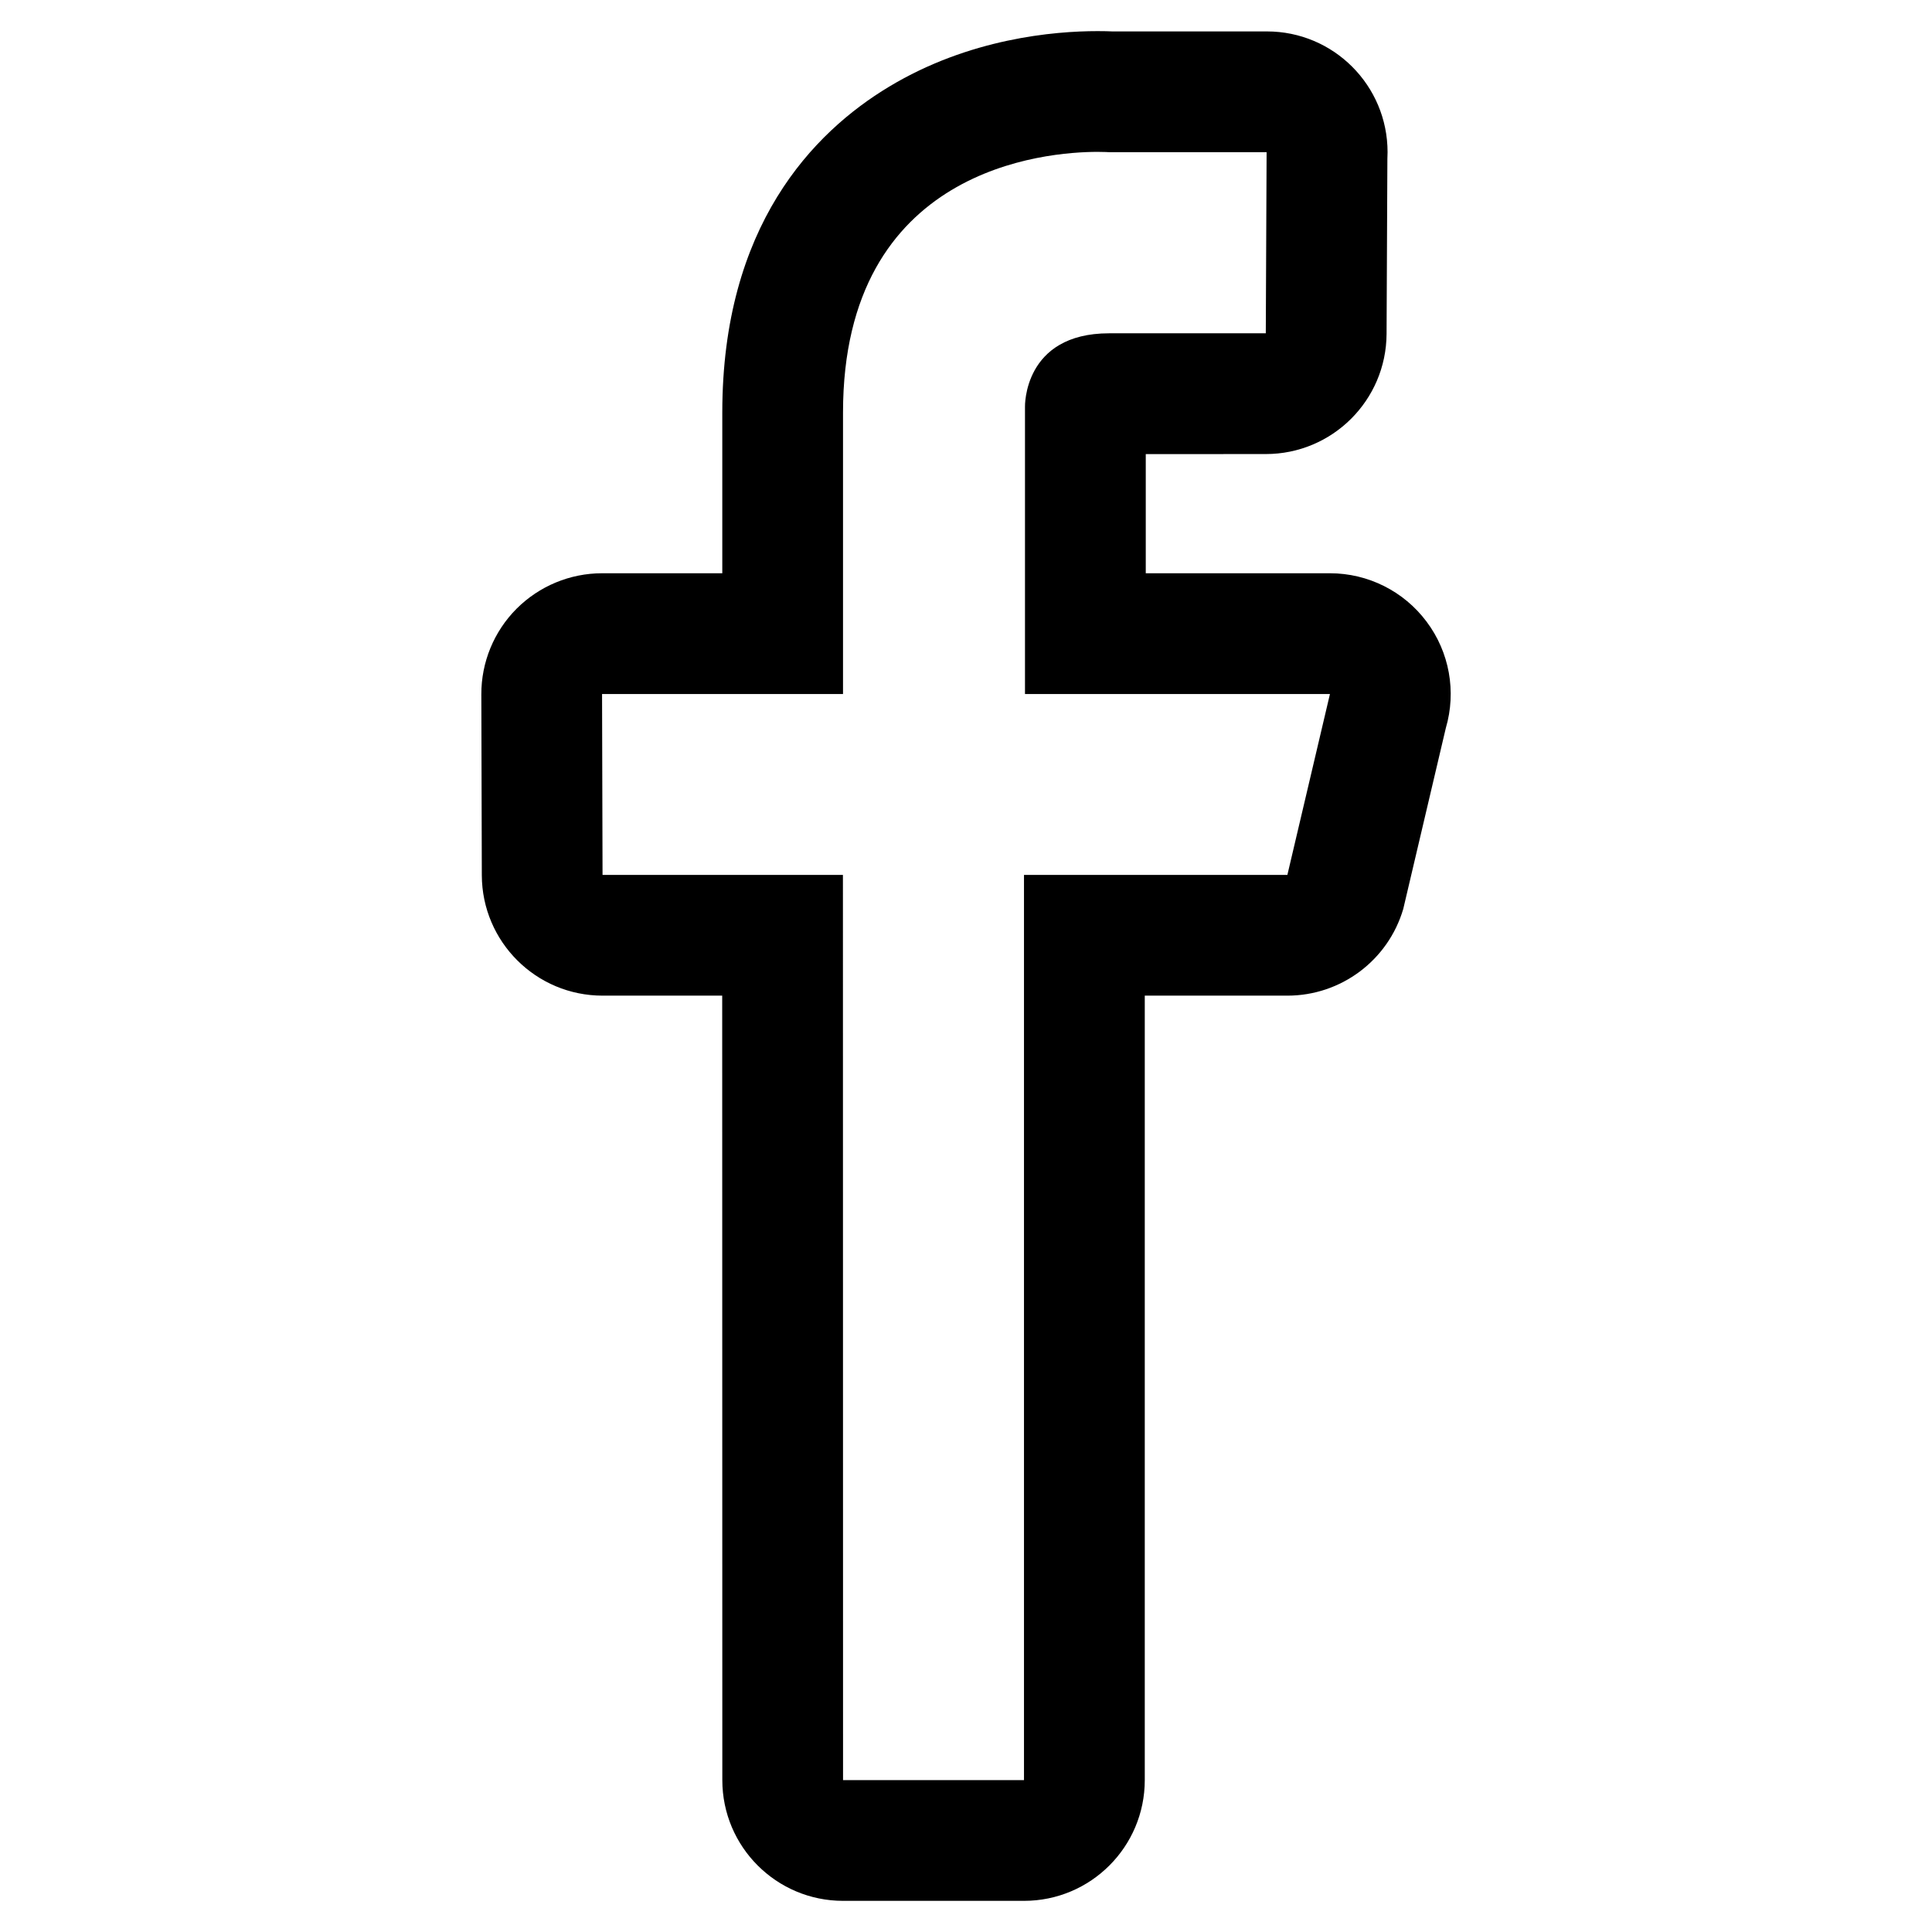
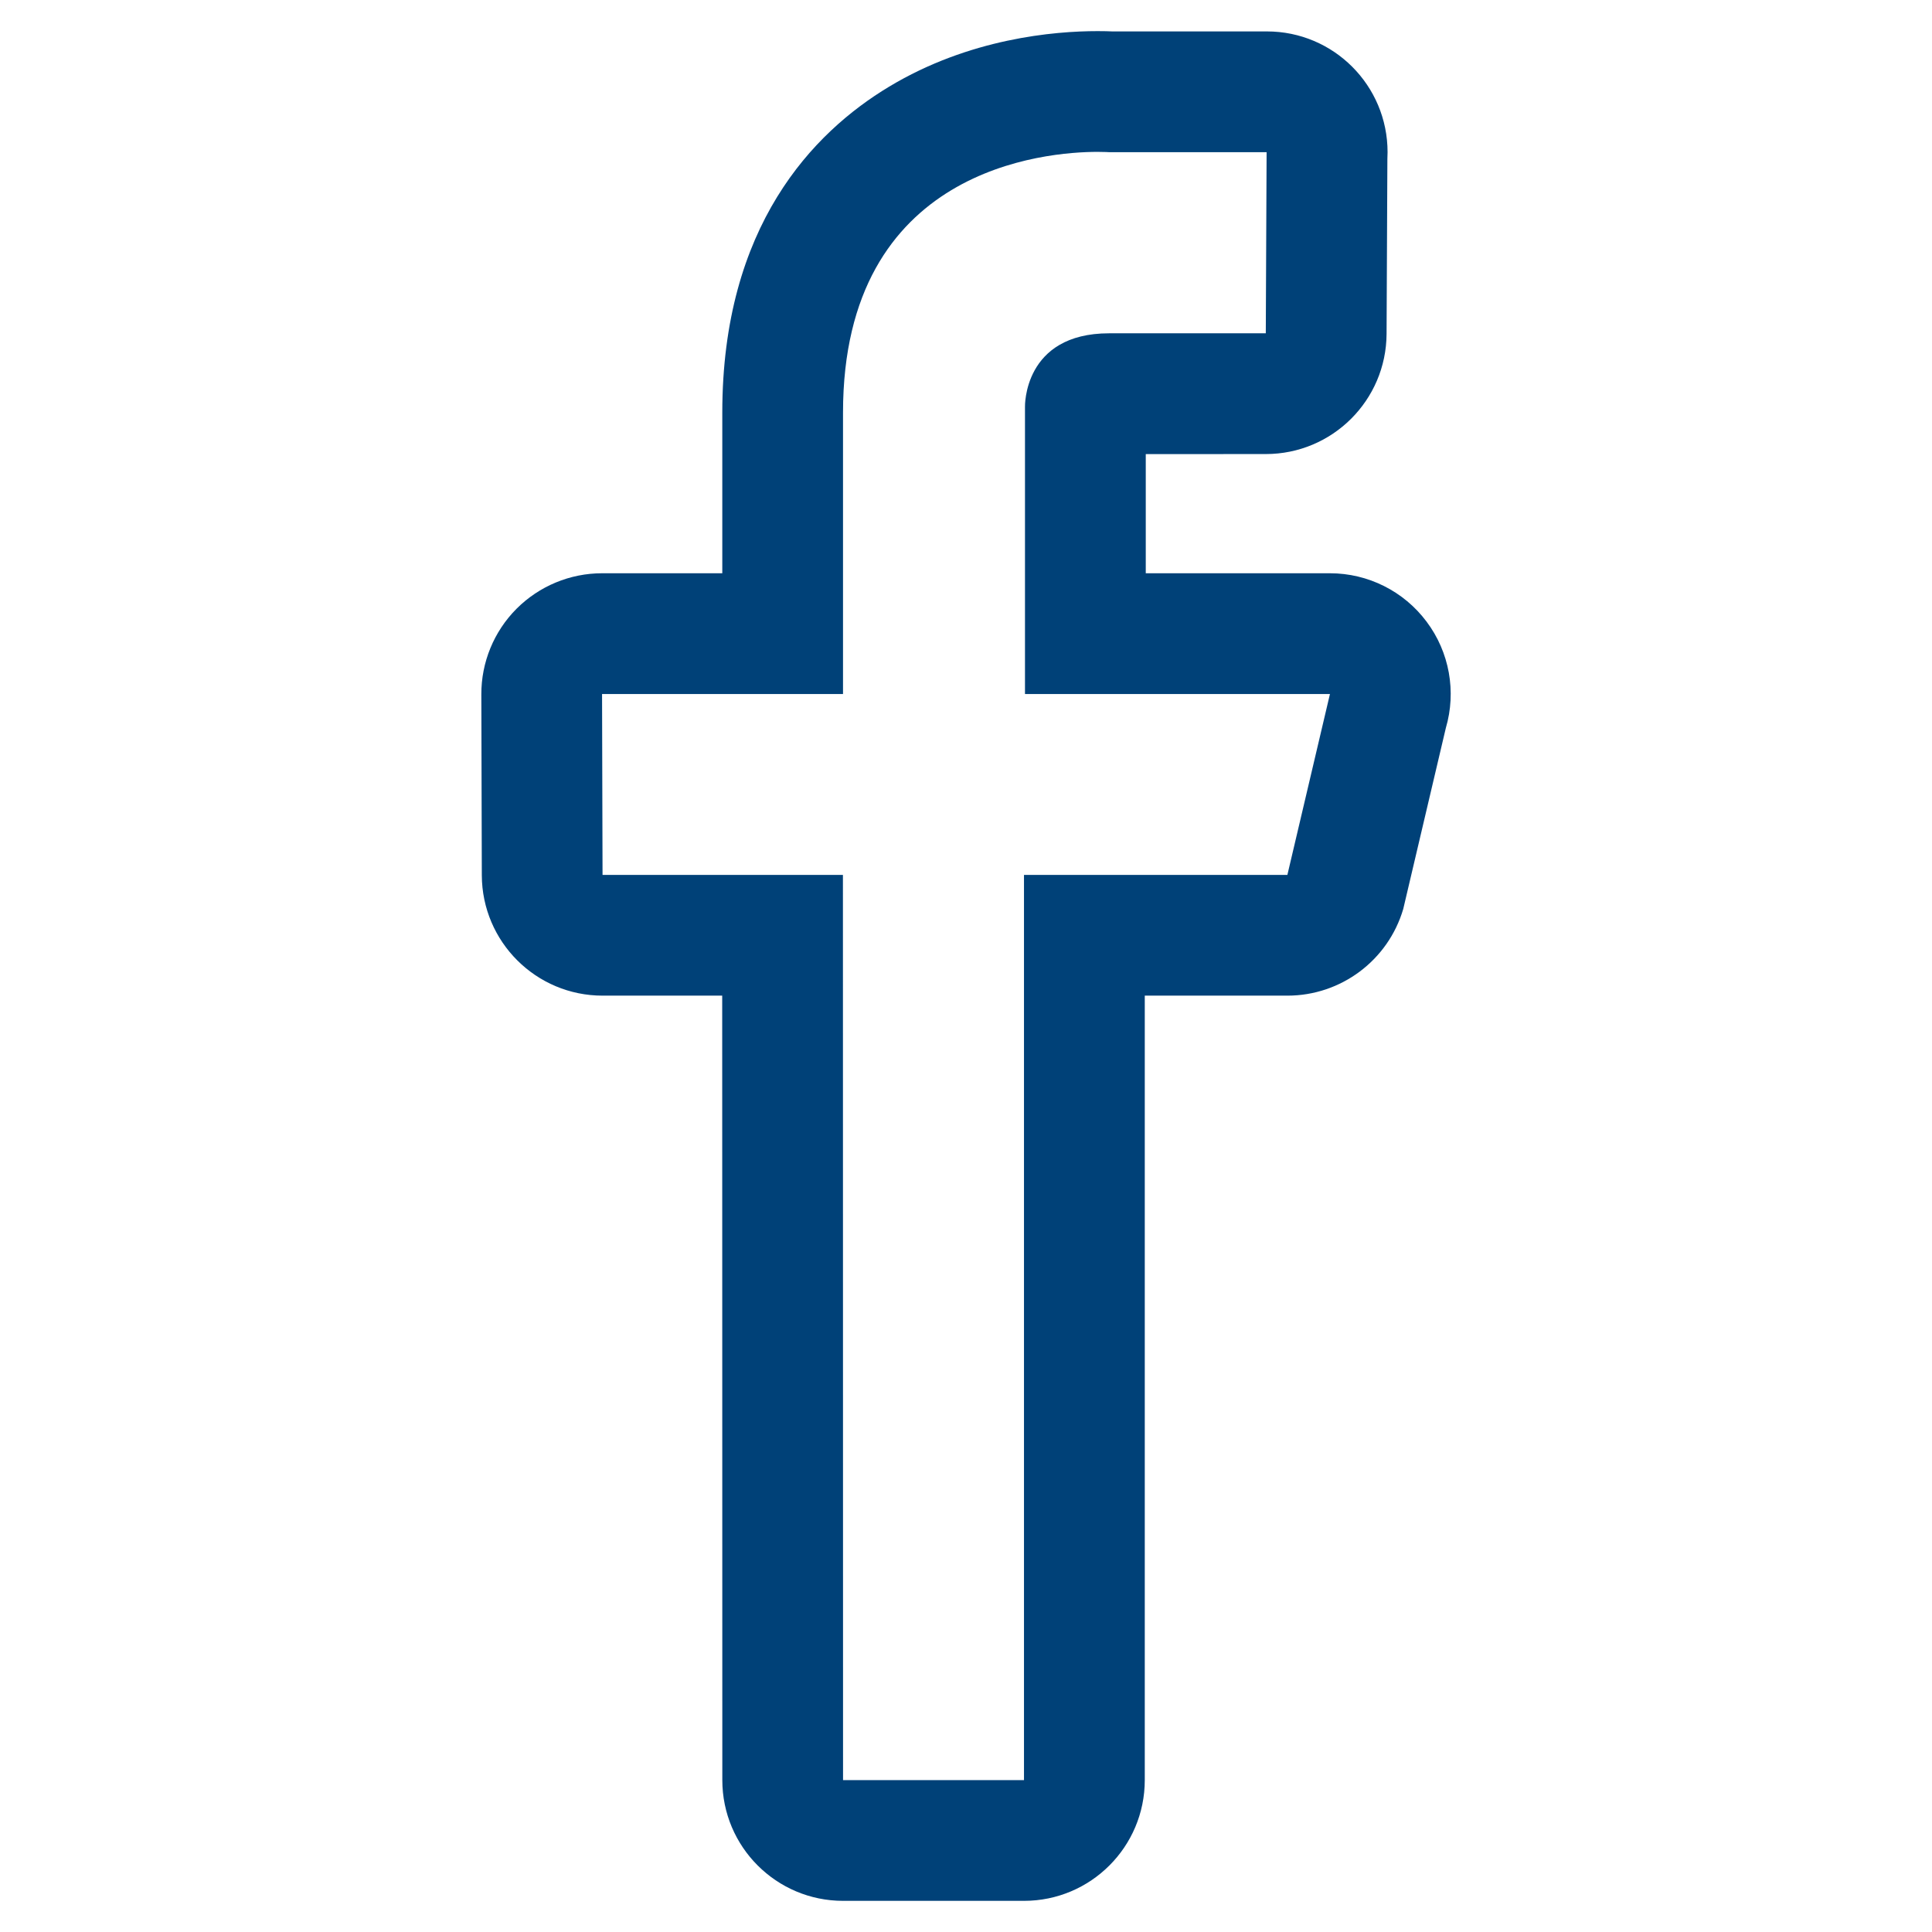
<svg xmlns="http://www.w3.org/2000/svg" viewBox="0 0 1024 1024">
-   <path d="M581.76 80.496c3.808 0 5.999.16 5.999.16h83.568l-.431 96h-83.008c-45.68 0-44.624 39.007-44.624 39.007v152.192h161.632l-22.56 95.872h-139.6v479.776h-95.904l-.064-479.776H319.36l-.256-95.872h127.712V218.671C446.83 88.591 554.864 80.495 581.76 80.495zm89.567.159h.16-.16zm-89.567-64.16c-23.008 0-67.97 3.809-110.562 29.473-40.32 24.256-88.368 73.935-88.368 172.688v85.183h-63.712c-17.008 0-33.312 6.784-45.344 18.817a64.003 64.003 0 0 0-18.655 45.408l.256 95.872c.128 35.248 28.752 63.776 64 63.776h63.408l.064 415.776c0 35.344 28.657 64 64 64h95.905c35.343 0 64-28.656 64-64V527.712h75.6c28.4 0 53.407-18.72 61.407-45.967l22.56-95.873c5.68-19.343 1.903-40.255-10.192-56.368a63.912 63.912 0 0 0-51.217-25.664h-97.632v-63.152l63.632-.032c35.216 0 63.84-28.464 64-63.712l.431-92.752a64.3 64.3 0 0 0 .097-3.536c0-35.344-28.592-64-63.935-64h-81.936c-1.84-.096-4.496-.16-7.807-.161z" />
+   <style type="text/css">
+         
+         .st0 {
+             fill: #004178;
+         }
+         
+     </style>
+   <path class="st0" d="M581.76 80.496c3.808 0 5.999.16 5.999.16h83.568l-.431 96h-83.008c-45.68 0-44.624 39.007-44.624 39.007v152.192h161.632l-22.56 95.872h-139.6v479.776h-95.904l-.064-479.776H319.36l-.256-95.872h127.712V218.671C446.83 88.591 554.864 80.495 581.76 80.495zm89.567.159h.16-.16zm-89.567-64.16c-23.008 0-67.97 3.809-110.562 29.473-40.32 24.256-88.368 73.935-88.368 172.688v85.183h-63.712c-17.008 0-33.312 6.784-45.344 18.817a64.003 64.003 0 0 0-18.655 45.408l.256 95.872c.128 35.248 28.752 63.776 64 63.776h63.408l.064 415.776c0 35.344 28.657 64 64 64h95.905c35.343 0 64-28.656 64-64V527.712h75.6c28.4 0 53.407-18.72 61.407-45.967l22.56-95.873c5.68-19.343 1.903-40.255-10.192-56.368a63.912 63.912 0 0 0-51.217-25.664h-97.632v-63.152l63.632-.032c35.216 0 63.84-28.464 64-63.712l.431-92.752a64.3 64.3 0 0 0 .097-3.536c0-35.344-28.592-64-63.935-64h-81.936c-1.84-.096-4.496-.16-7.807-.161z" />
</svg>
